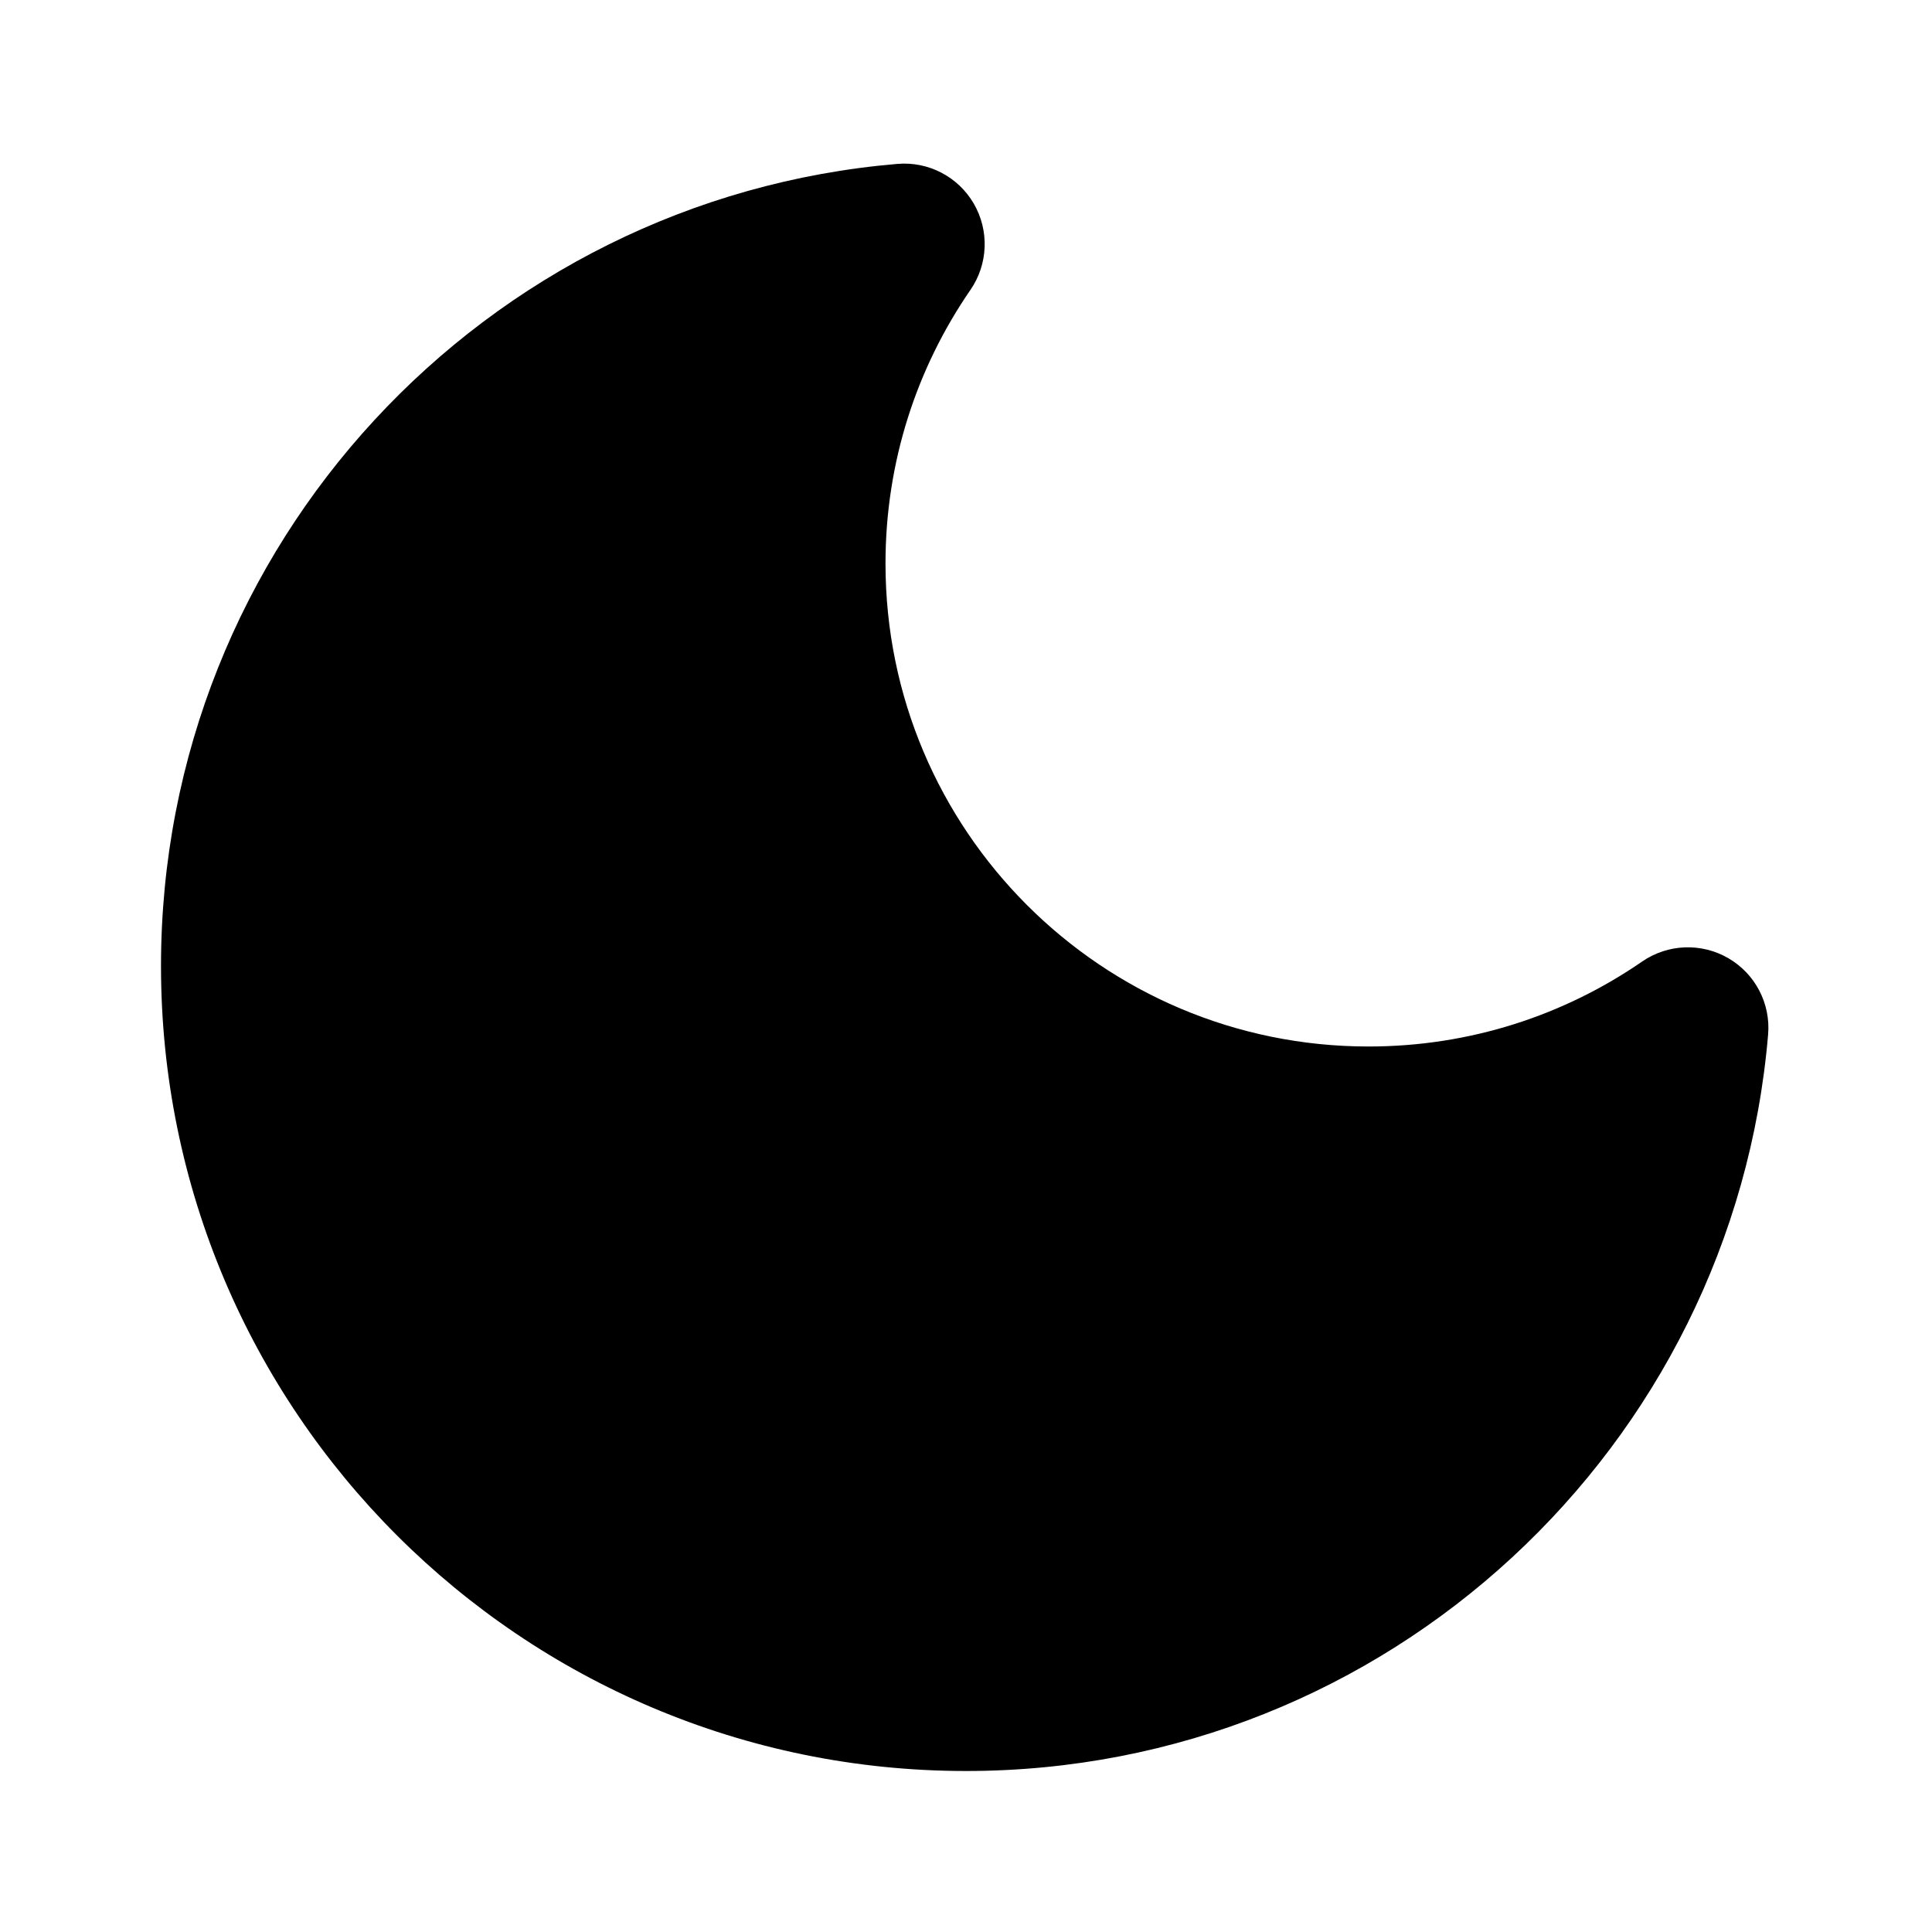
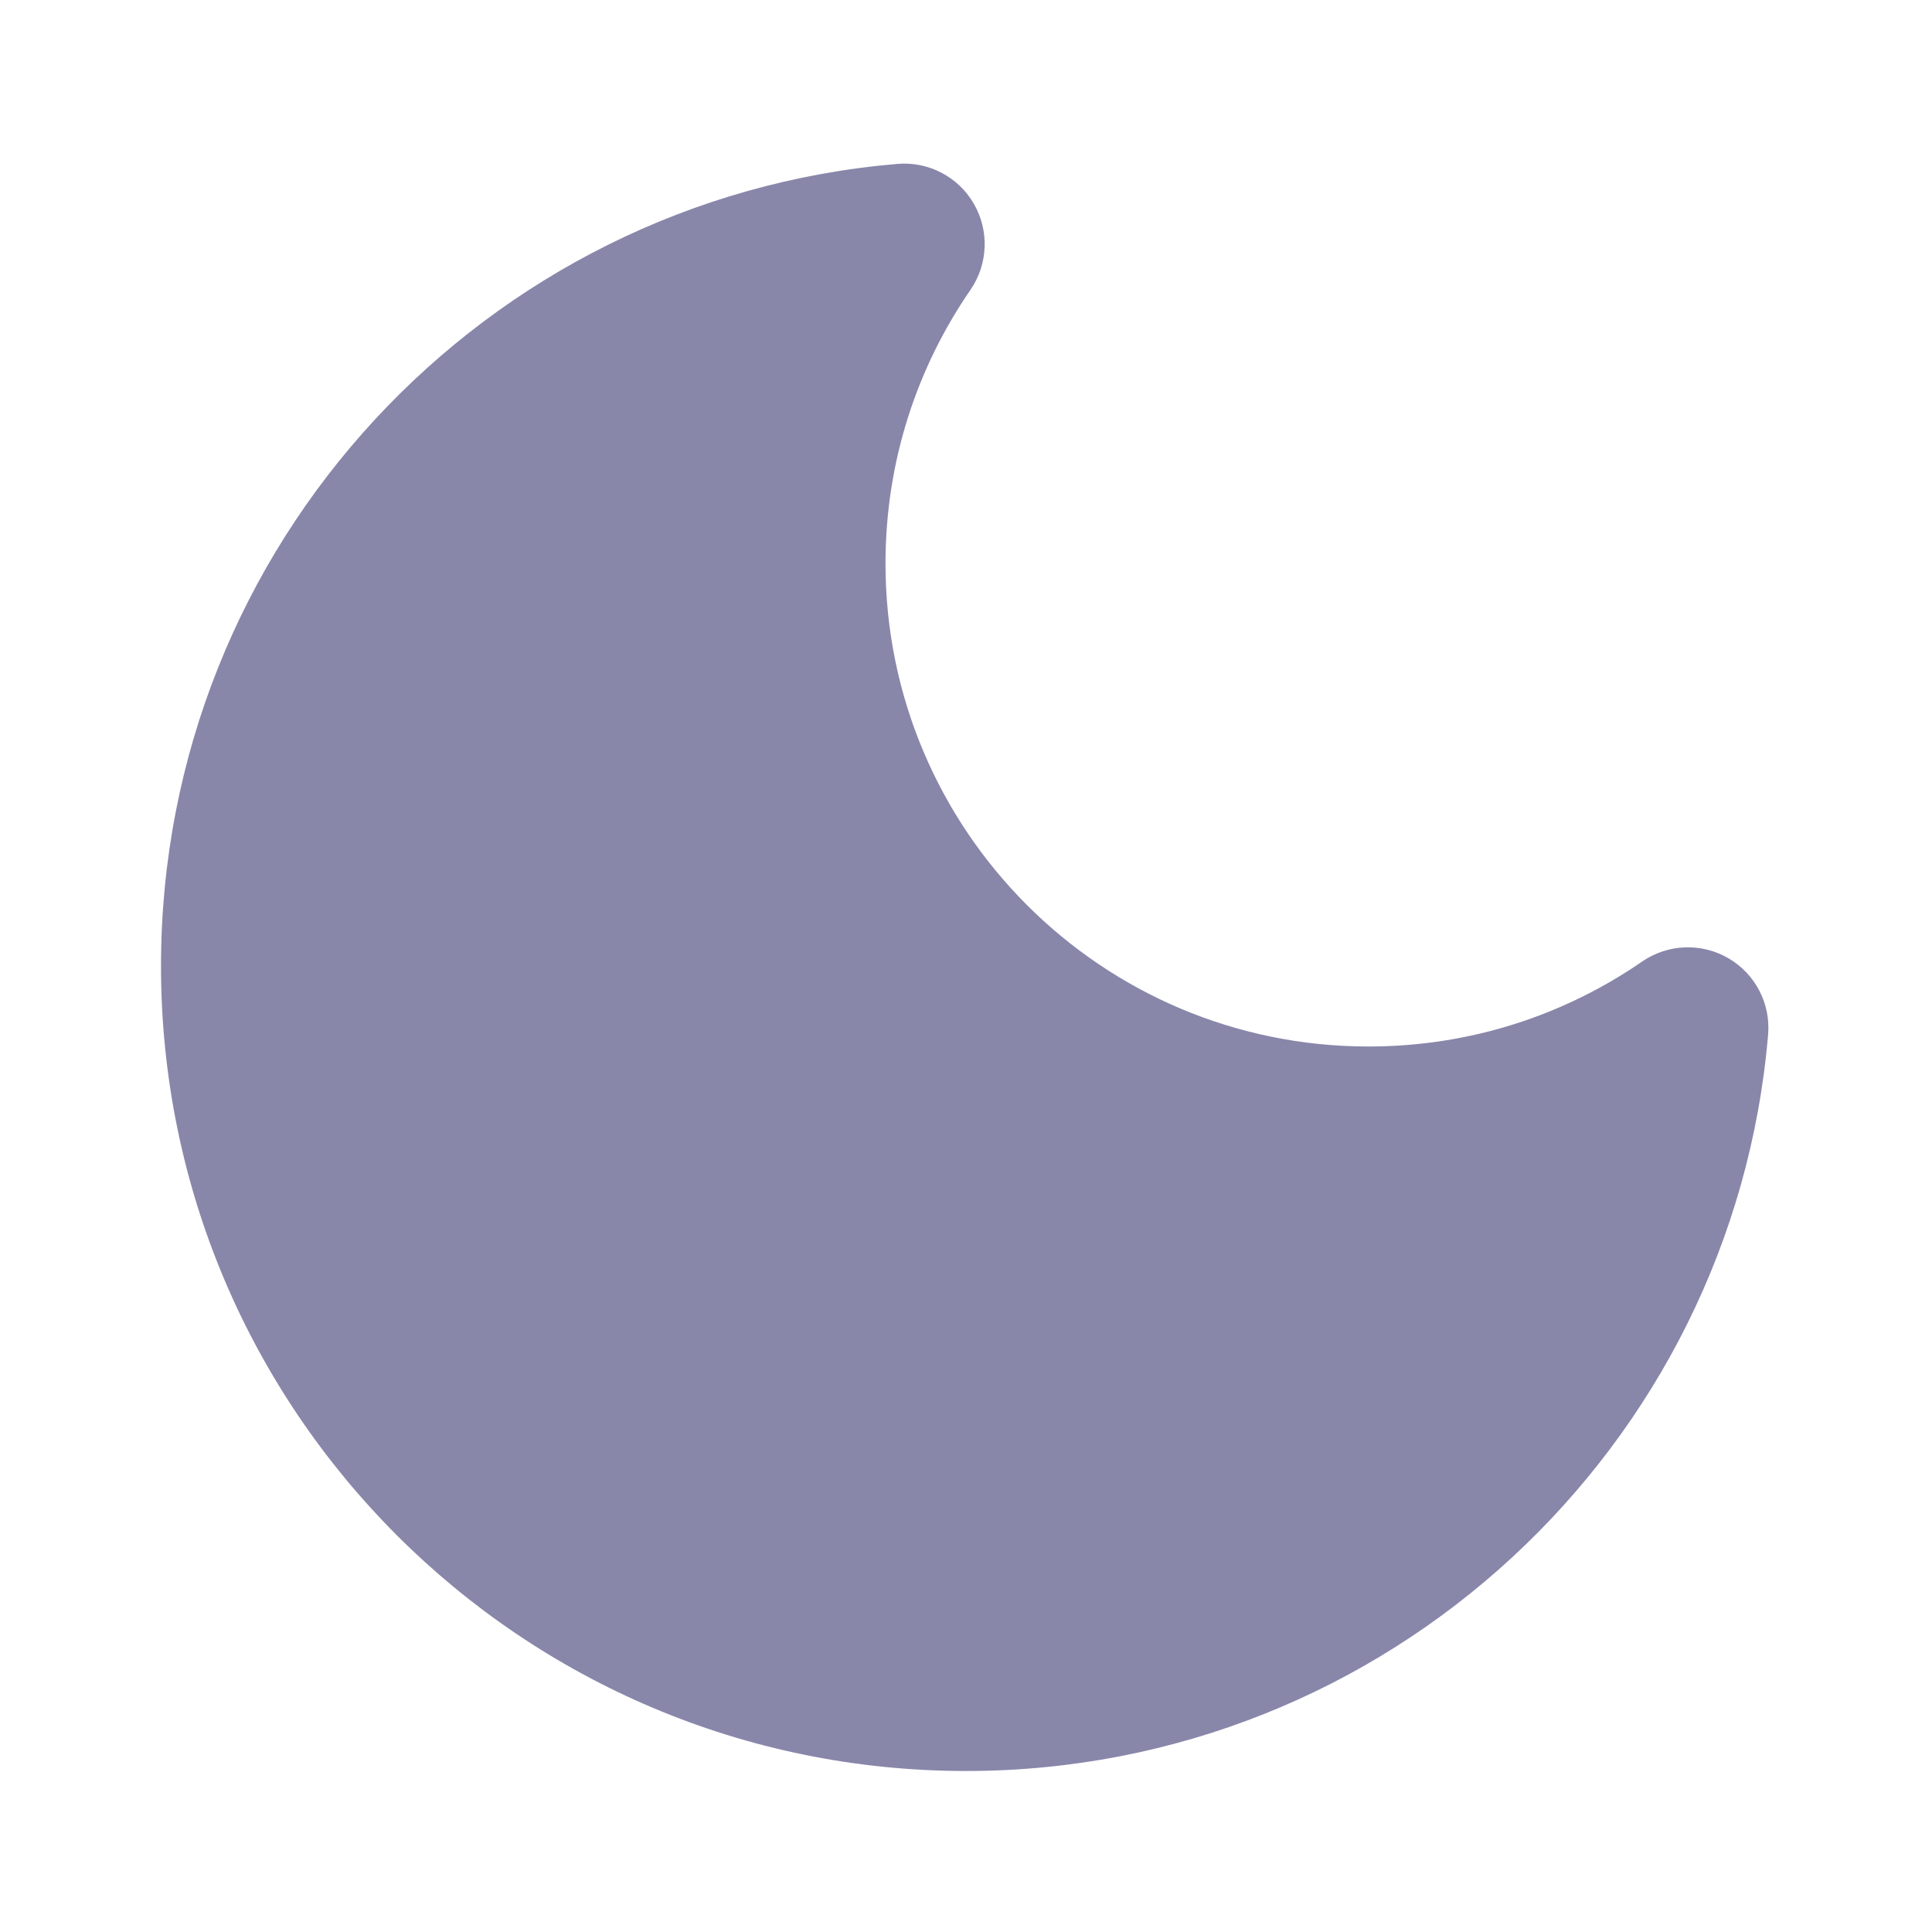
<svg xmlns="http://www.w3.org/2000/svg" width="800px" height="800px" viewBox="0 0 24 24" fill="none">
-   <path d="M12.056 3.6C12.275 3.281 12.291 2.865 12.097 2.53C11.903 2.196 11.534 2.003 11.148 2.036C6.024 2.469 2 6.764 2 12C2 17.523 6.477 22 12 22C17.236 22 21.531 17.976 21.964 12.852C21.997 12.466 21.804 12.097 21.47 11.903C21.135 11.709 20.719 11.725 20.4 11.944C19.434 12.61 18.264 13 17 13C13.686 13 11 10.314 11 7C11 5.736 11.39 4.566 12.056 3.6Z" fill="#000000" />
+   <path d="M12.056 3.6C12.275 3.281 12.291 2.865 12.097 2.53C11.903 2.196 11.534 2.003 11.148 2.036C6.024 2.469 2 6.764 2 12C2 17.523 6.477 22 12 22C17.236 22 21.531 17.976 21.964 12.852C21.997 12.466 21.804 12.097 21.47 11.903C21.135 11.709 20.719 11.725 20.4 11.944C19.434 12.61 18.264 13 17 13C13.686 13 11 10.314 11 7C11 5.736 11.39 4.566 12.056 3.6Z" fill="#8887aaff" />
</svg>
